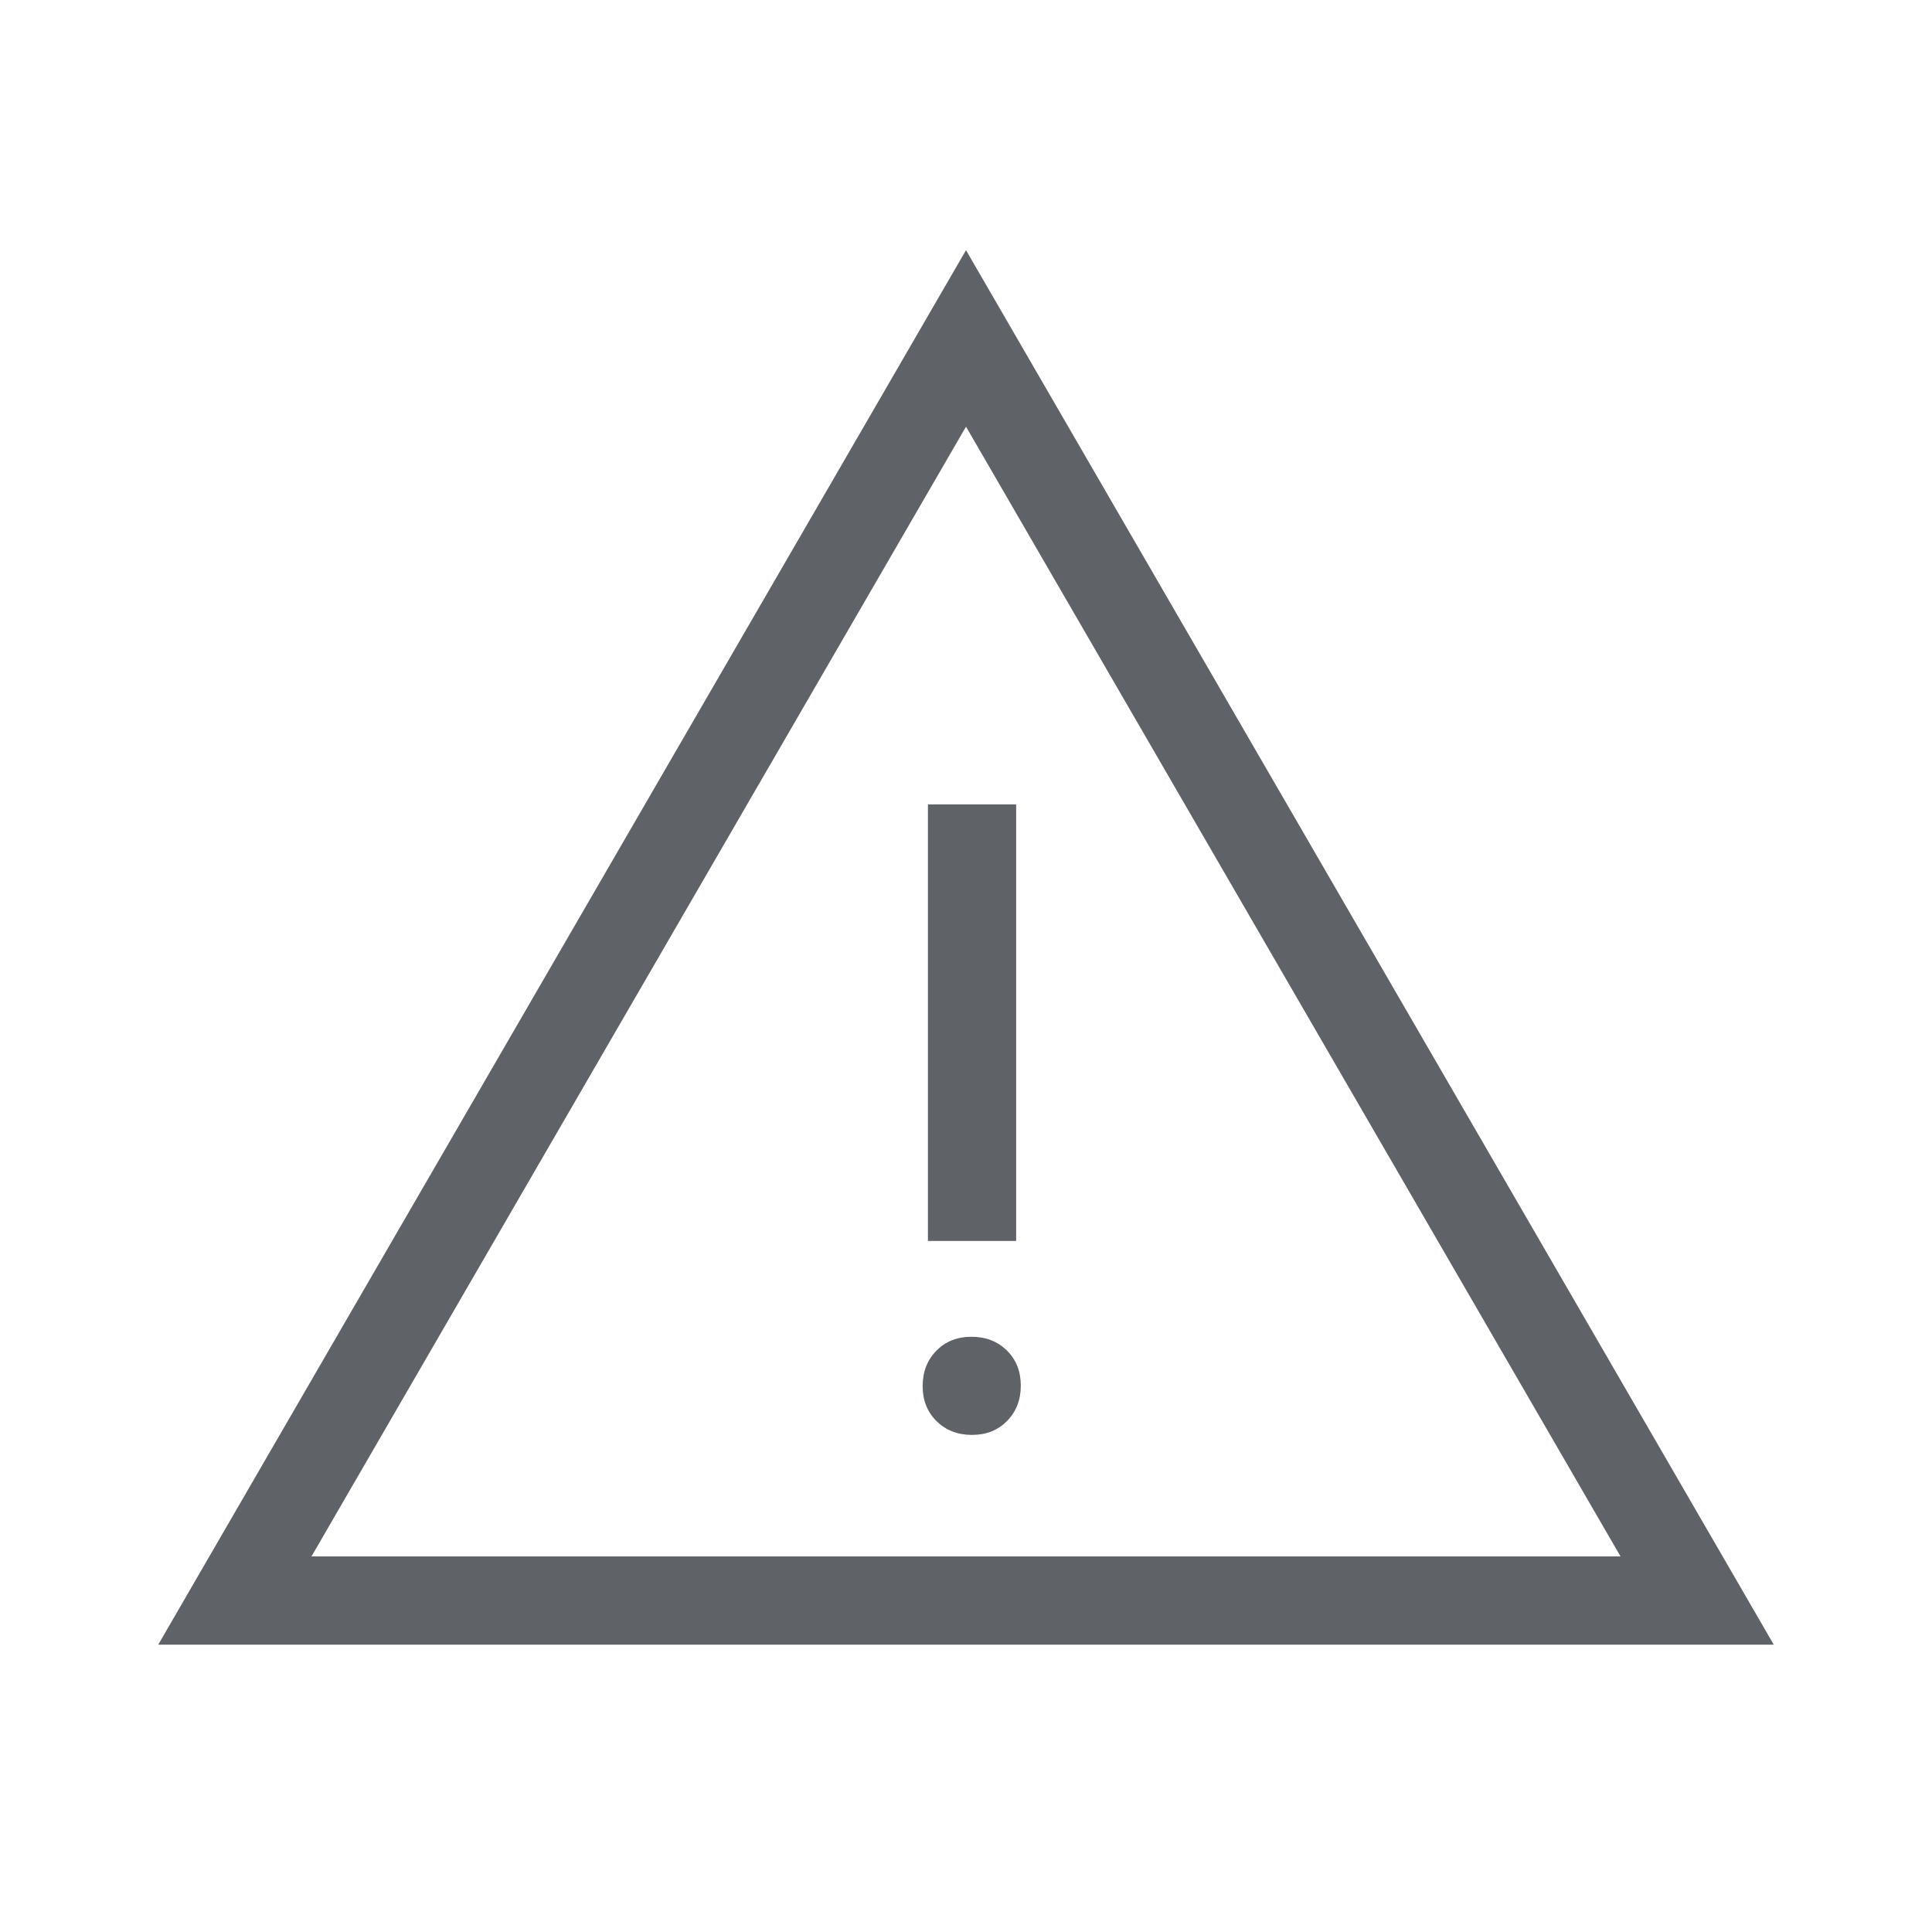
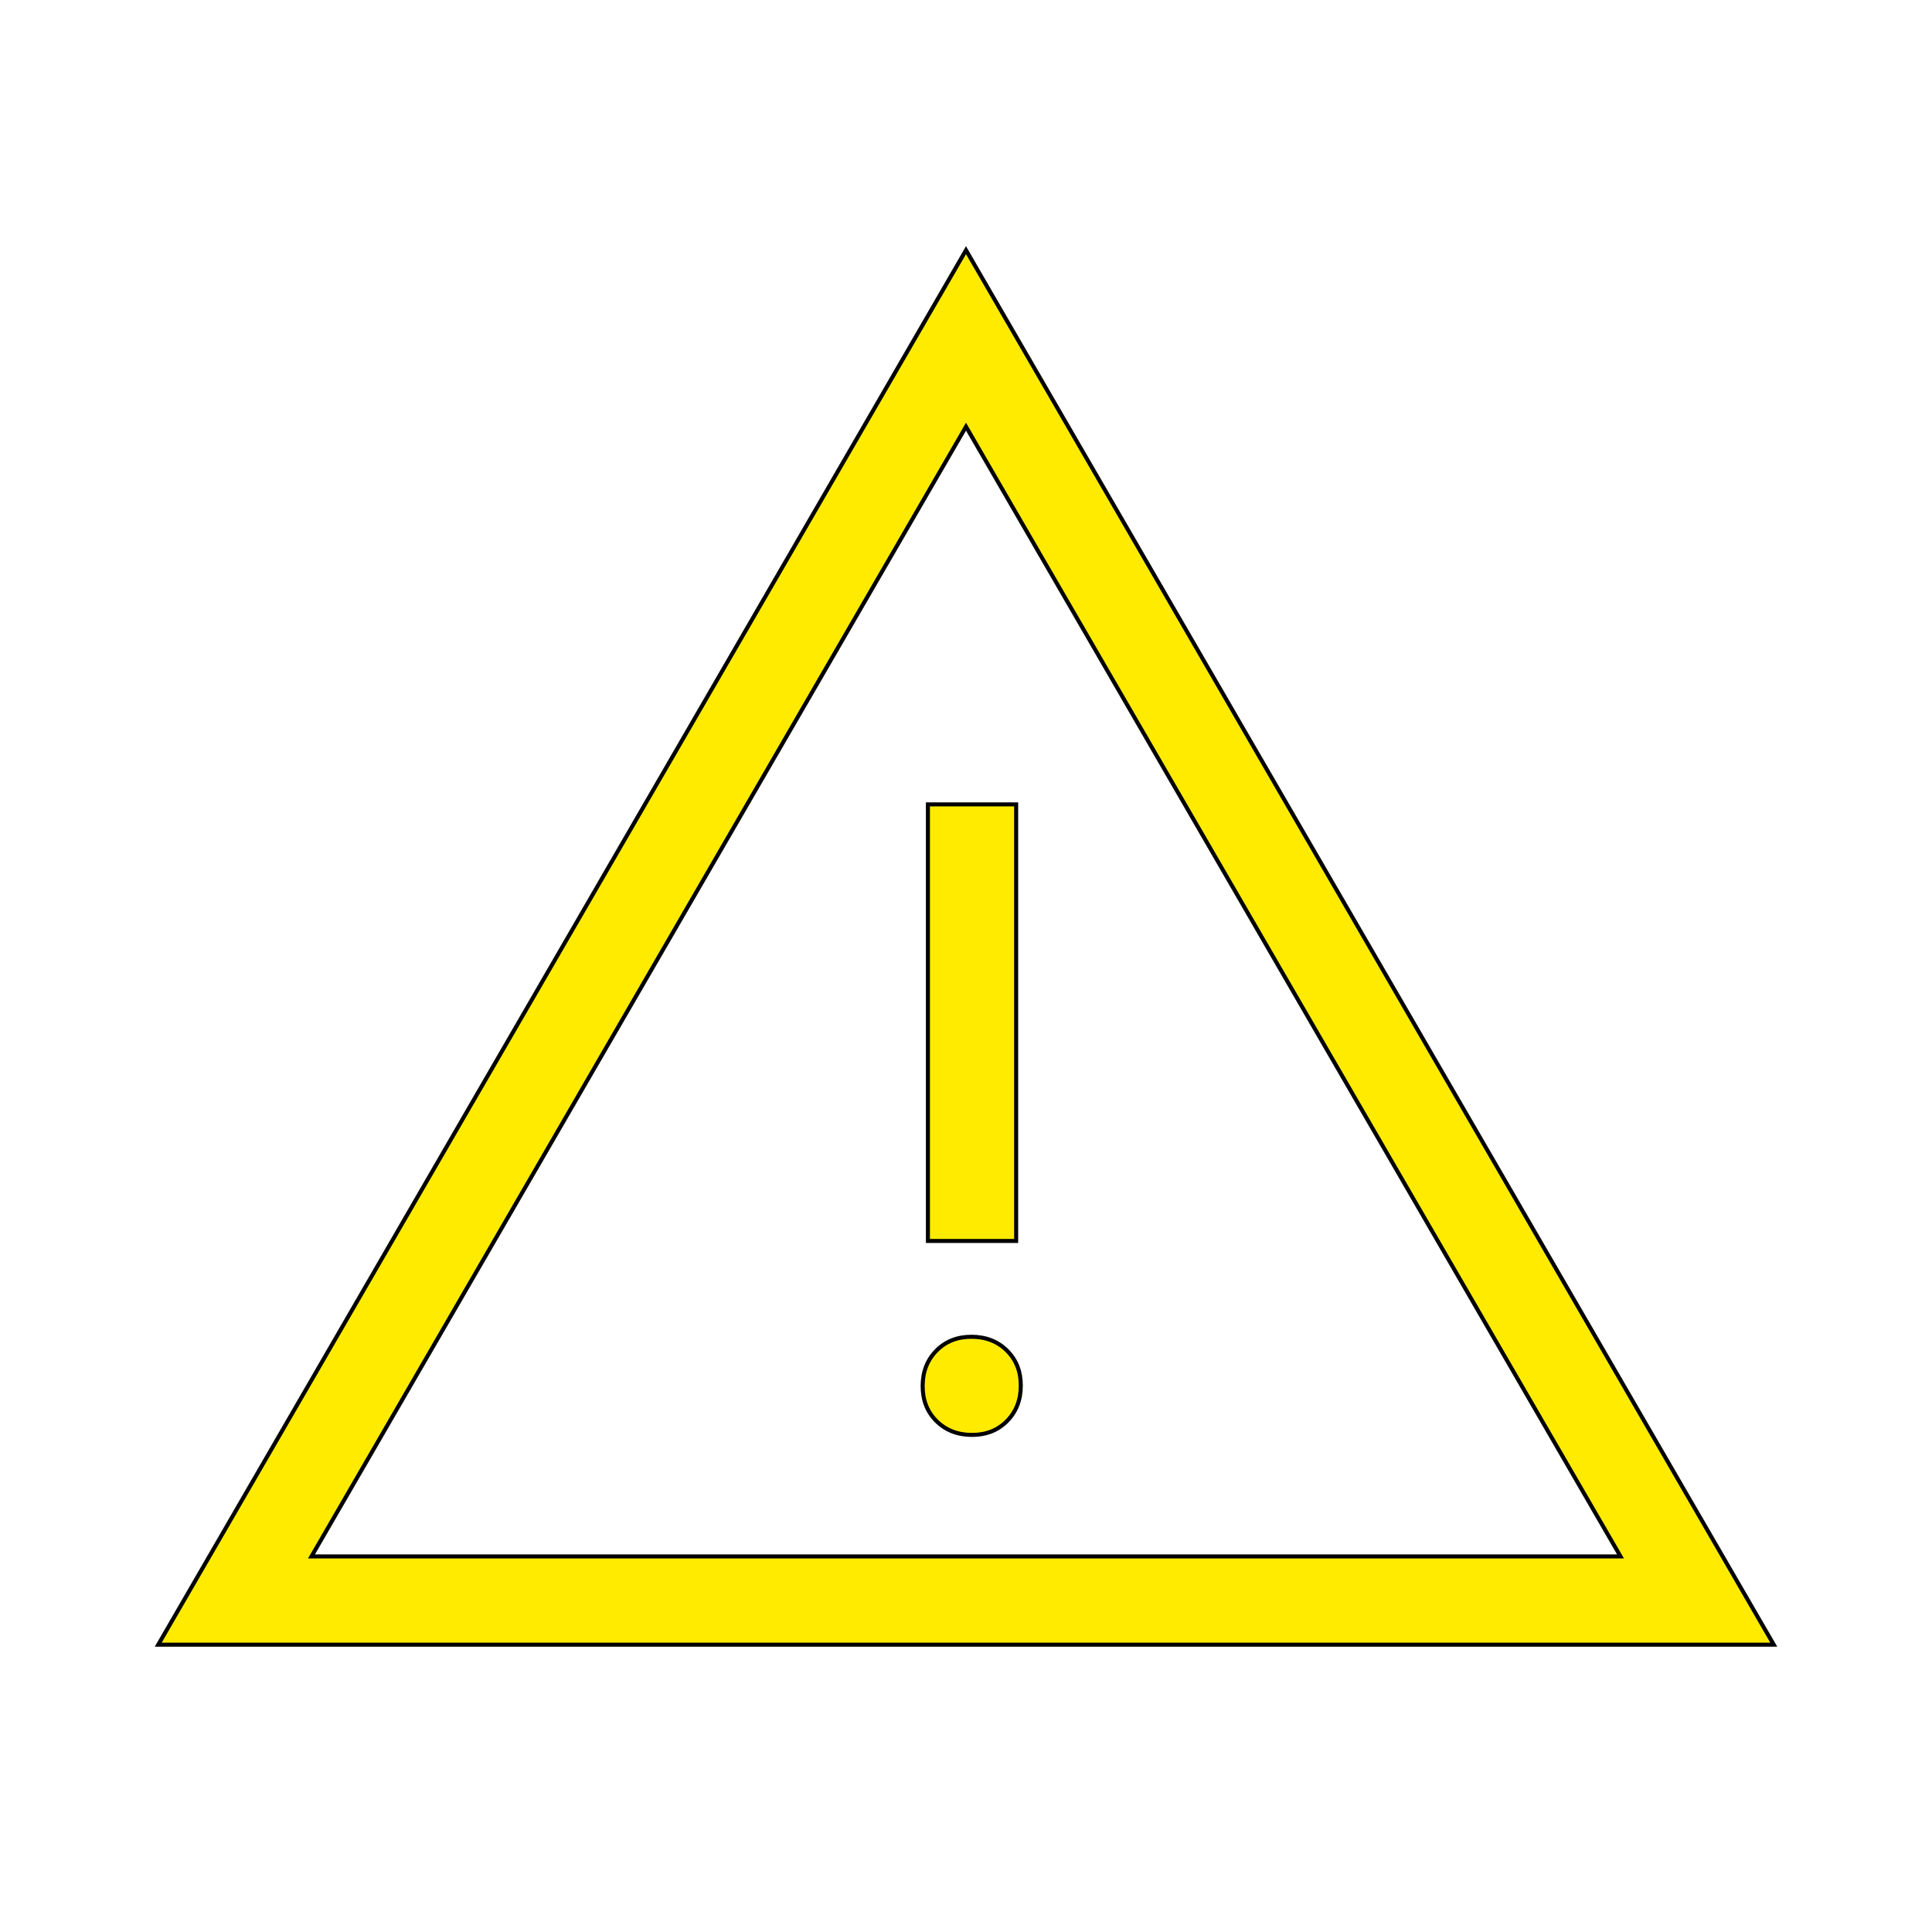
- <svg xmlns="http://www.w3.org/2000/svg" height="24px" viewBox="0 -960 960 960" width="24px" fill="#5f6368">
-   <path d="M78.62-142.77 480-835.69l401.38 692.92H78.62Zm76.15-43.85h650.46L480-748 154.77-186.62ZM482.98-247q10.64 0 17.44-6.94 6.81-6.93 6.81-17.57t-6.94-17.45q-6.93-6.81-17.57-6.81t-17.45 6.94q-6.81 6.94-6.81 17.57 0 10.64 6.94 17.45 6.94 6.81 17.58 6.81Zm-21.9-96.38h43.84v-216.93h-43.84v216.93ZM480-467.31Z" />
+ <svg xmlns="http://www.w3.org/2000/svg" height="24px" viewBox="0 -960 960 960" width="24px" fill="#ffeb00">
+   <path d="M78.62-142.77 480-835.69l401.38 692.92H78.62Zm76.15-43.85h650.46L480-748 154.77-186.62ZM482.98-247q10.64 0 17.44-6.94 6.81-6.93 6.81-17.57t-6.94-17.45q-6.93-6.81-17.57-6.81t-17.45 6.94q-6.81 6.94-6.81 17.57 0 10.64 6.94 17.45 6.94 6.81 17.58 6.81Zm-21.9-96.38h43.84v-216.93h-43.84v216.93ZM480-467.31Z" stroke="black" stroke-width="2" />
</svg>
